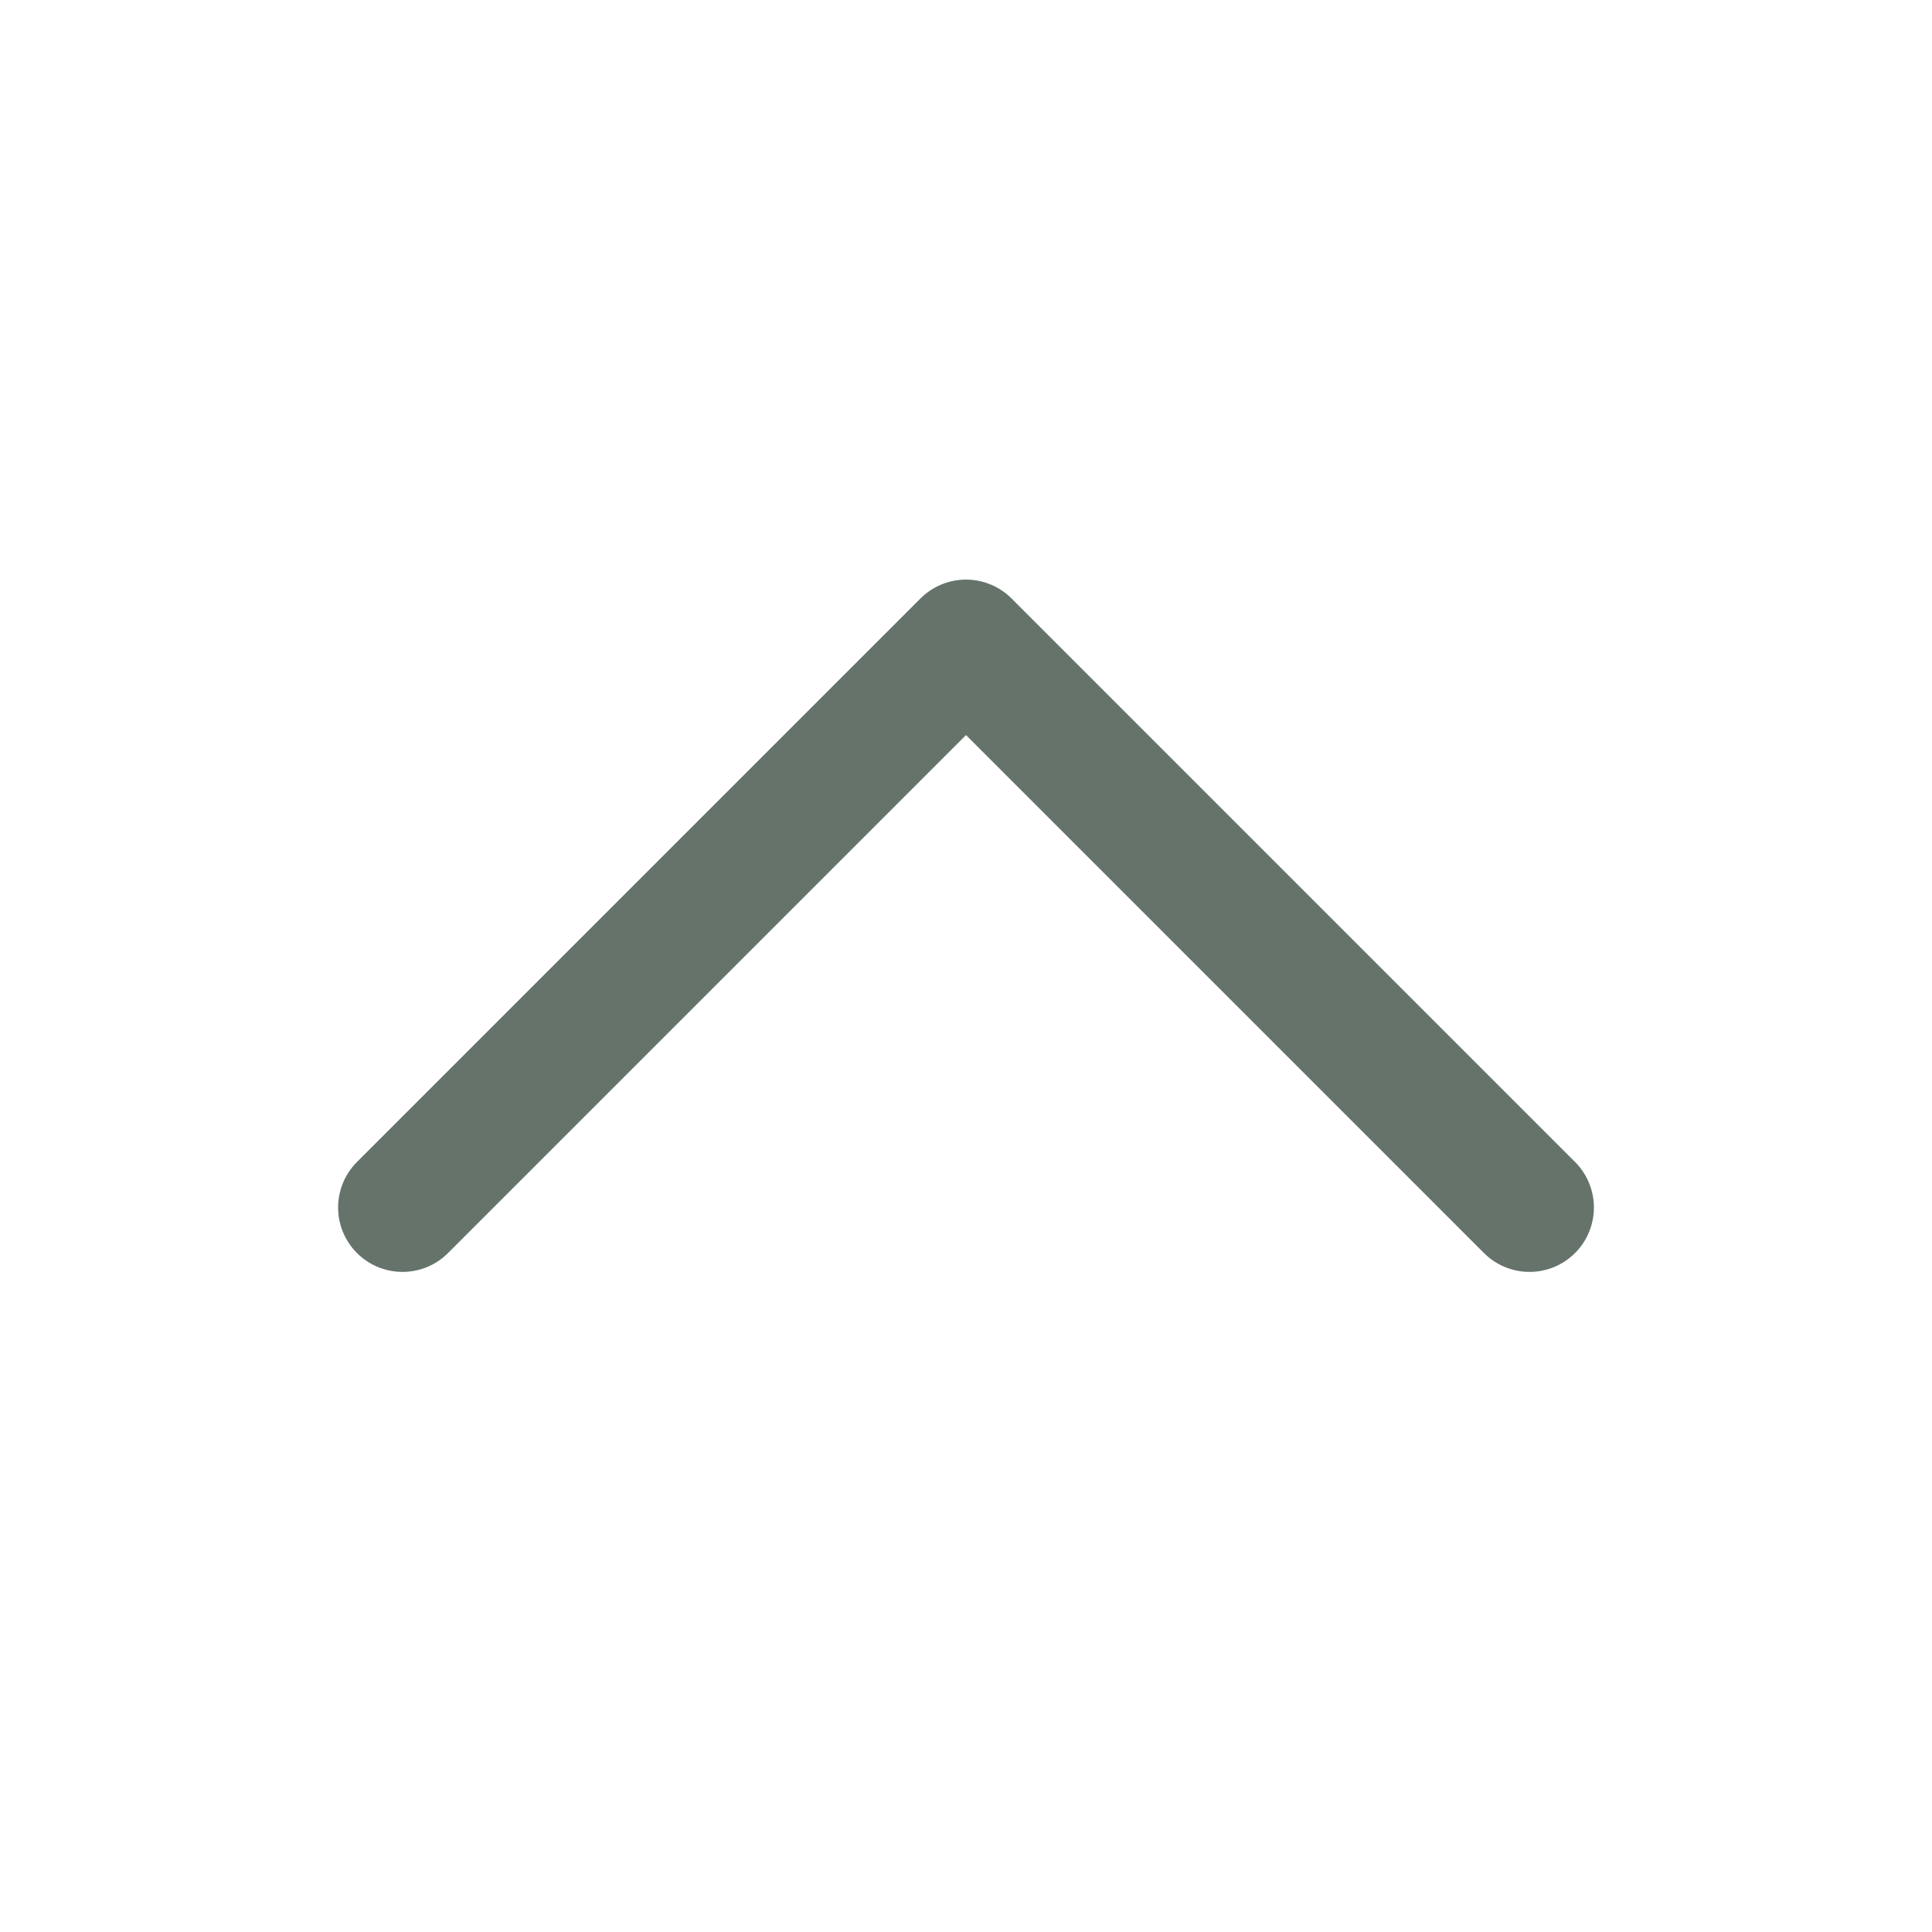
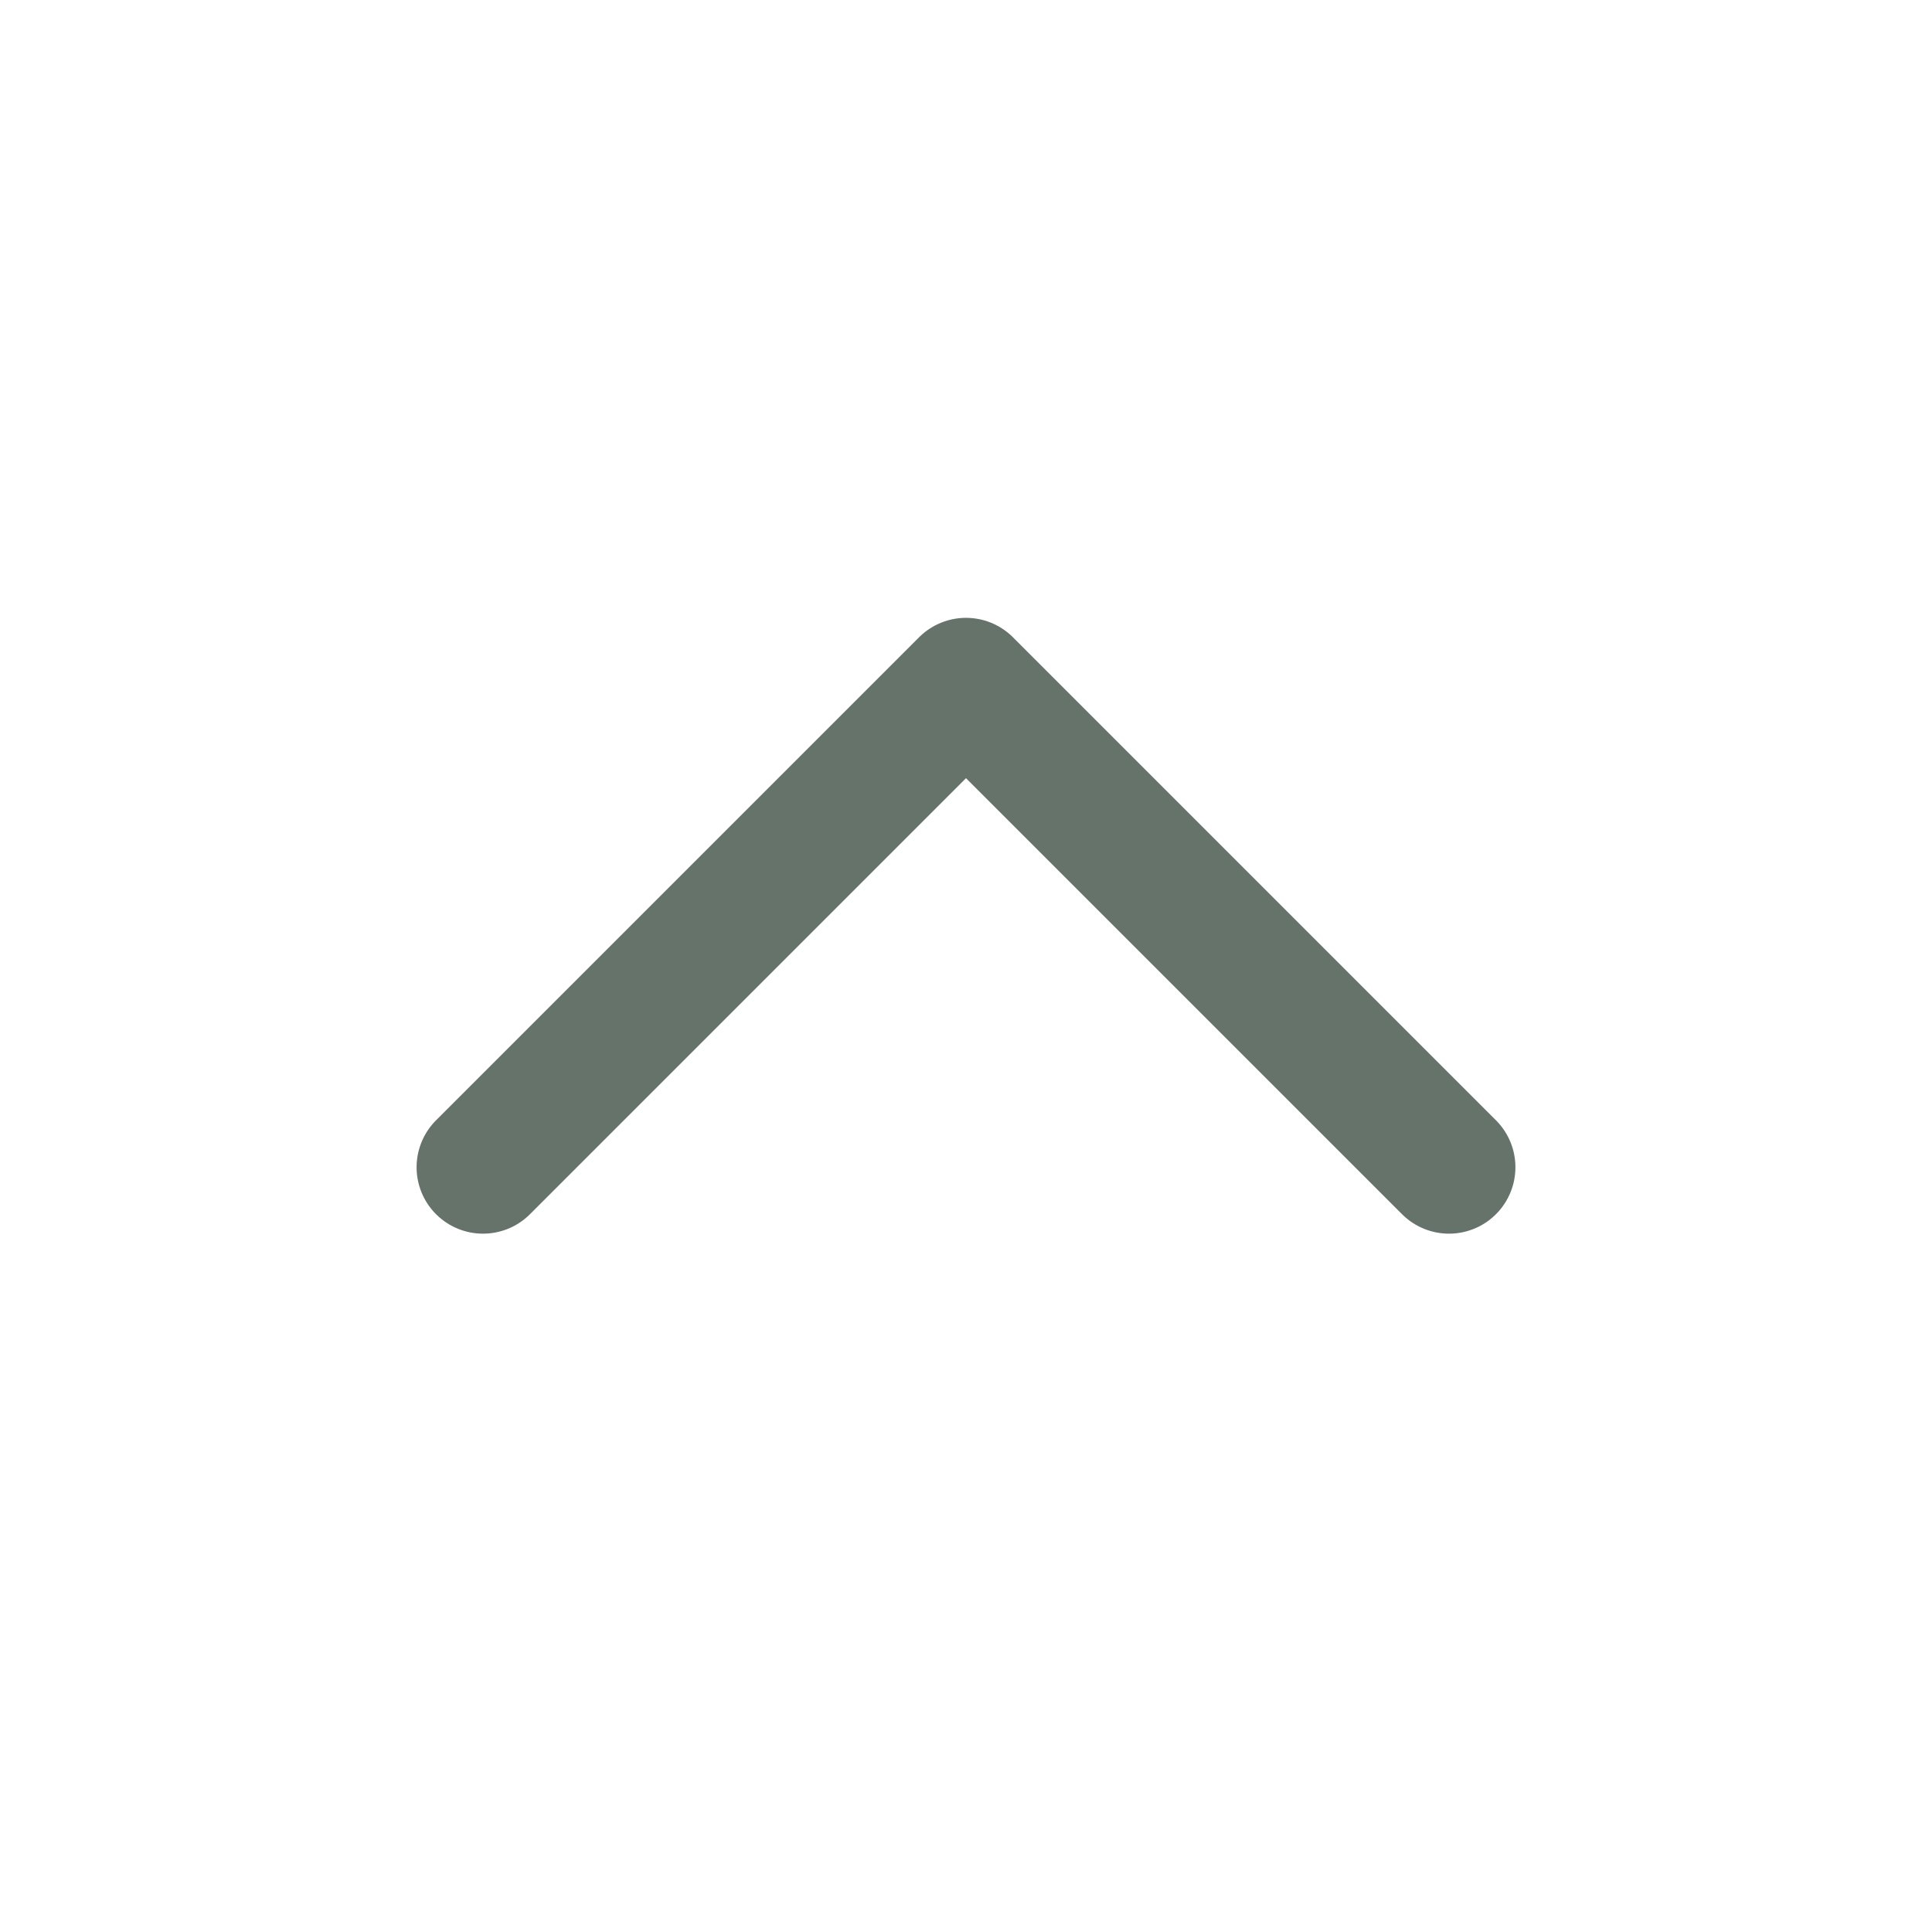
<svg xmlns="http://www.w3.org/2000/svg" width="24" height="24" viewBox="0 0 24 24">
-   <path d="M5 15l7-7 7 7" fill="none" stroke="#65736B" stroke-width="1.6" stroke-linecap="round" stroke-linejoin="round" />
+   <g fill="none" stroke="#65736B" stroke-width="1.65" stroke-linecap="round" stroke-linejoin="round">
+     <path d="m6 14.5 6-6 6 6" />
+   </g>
</svg>
